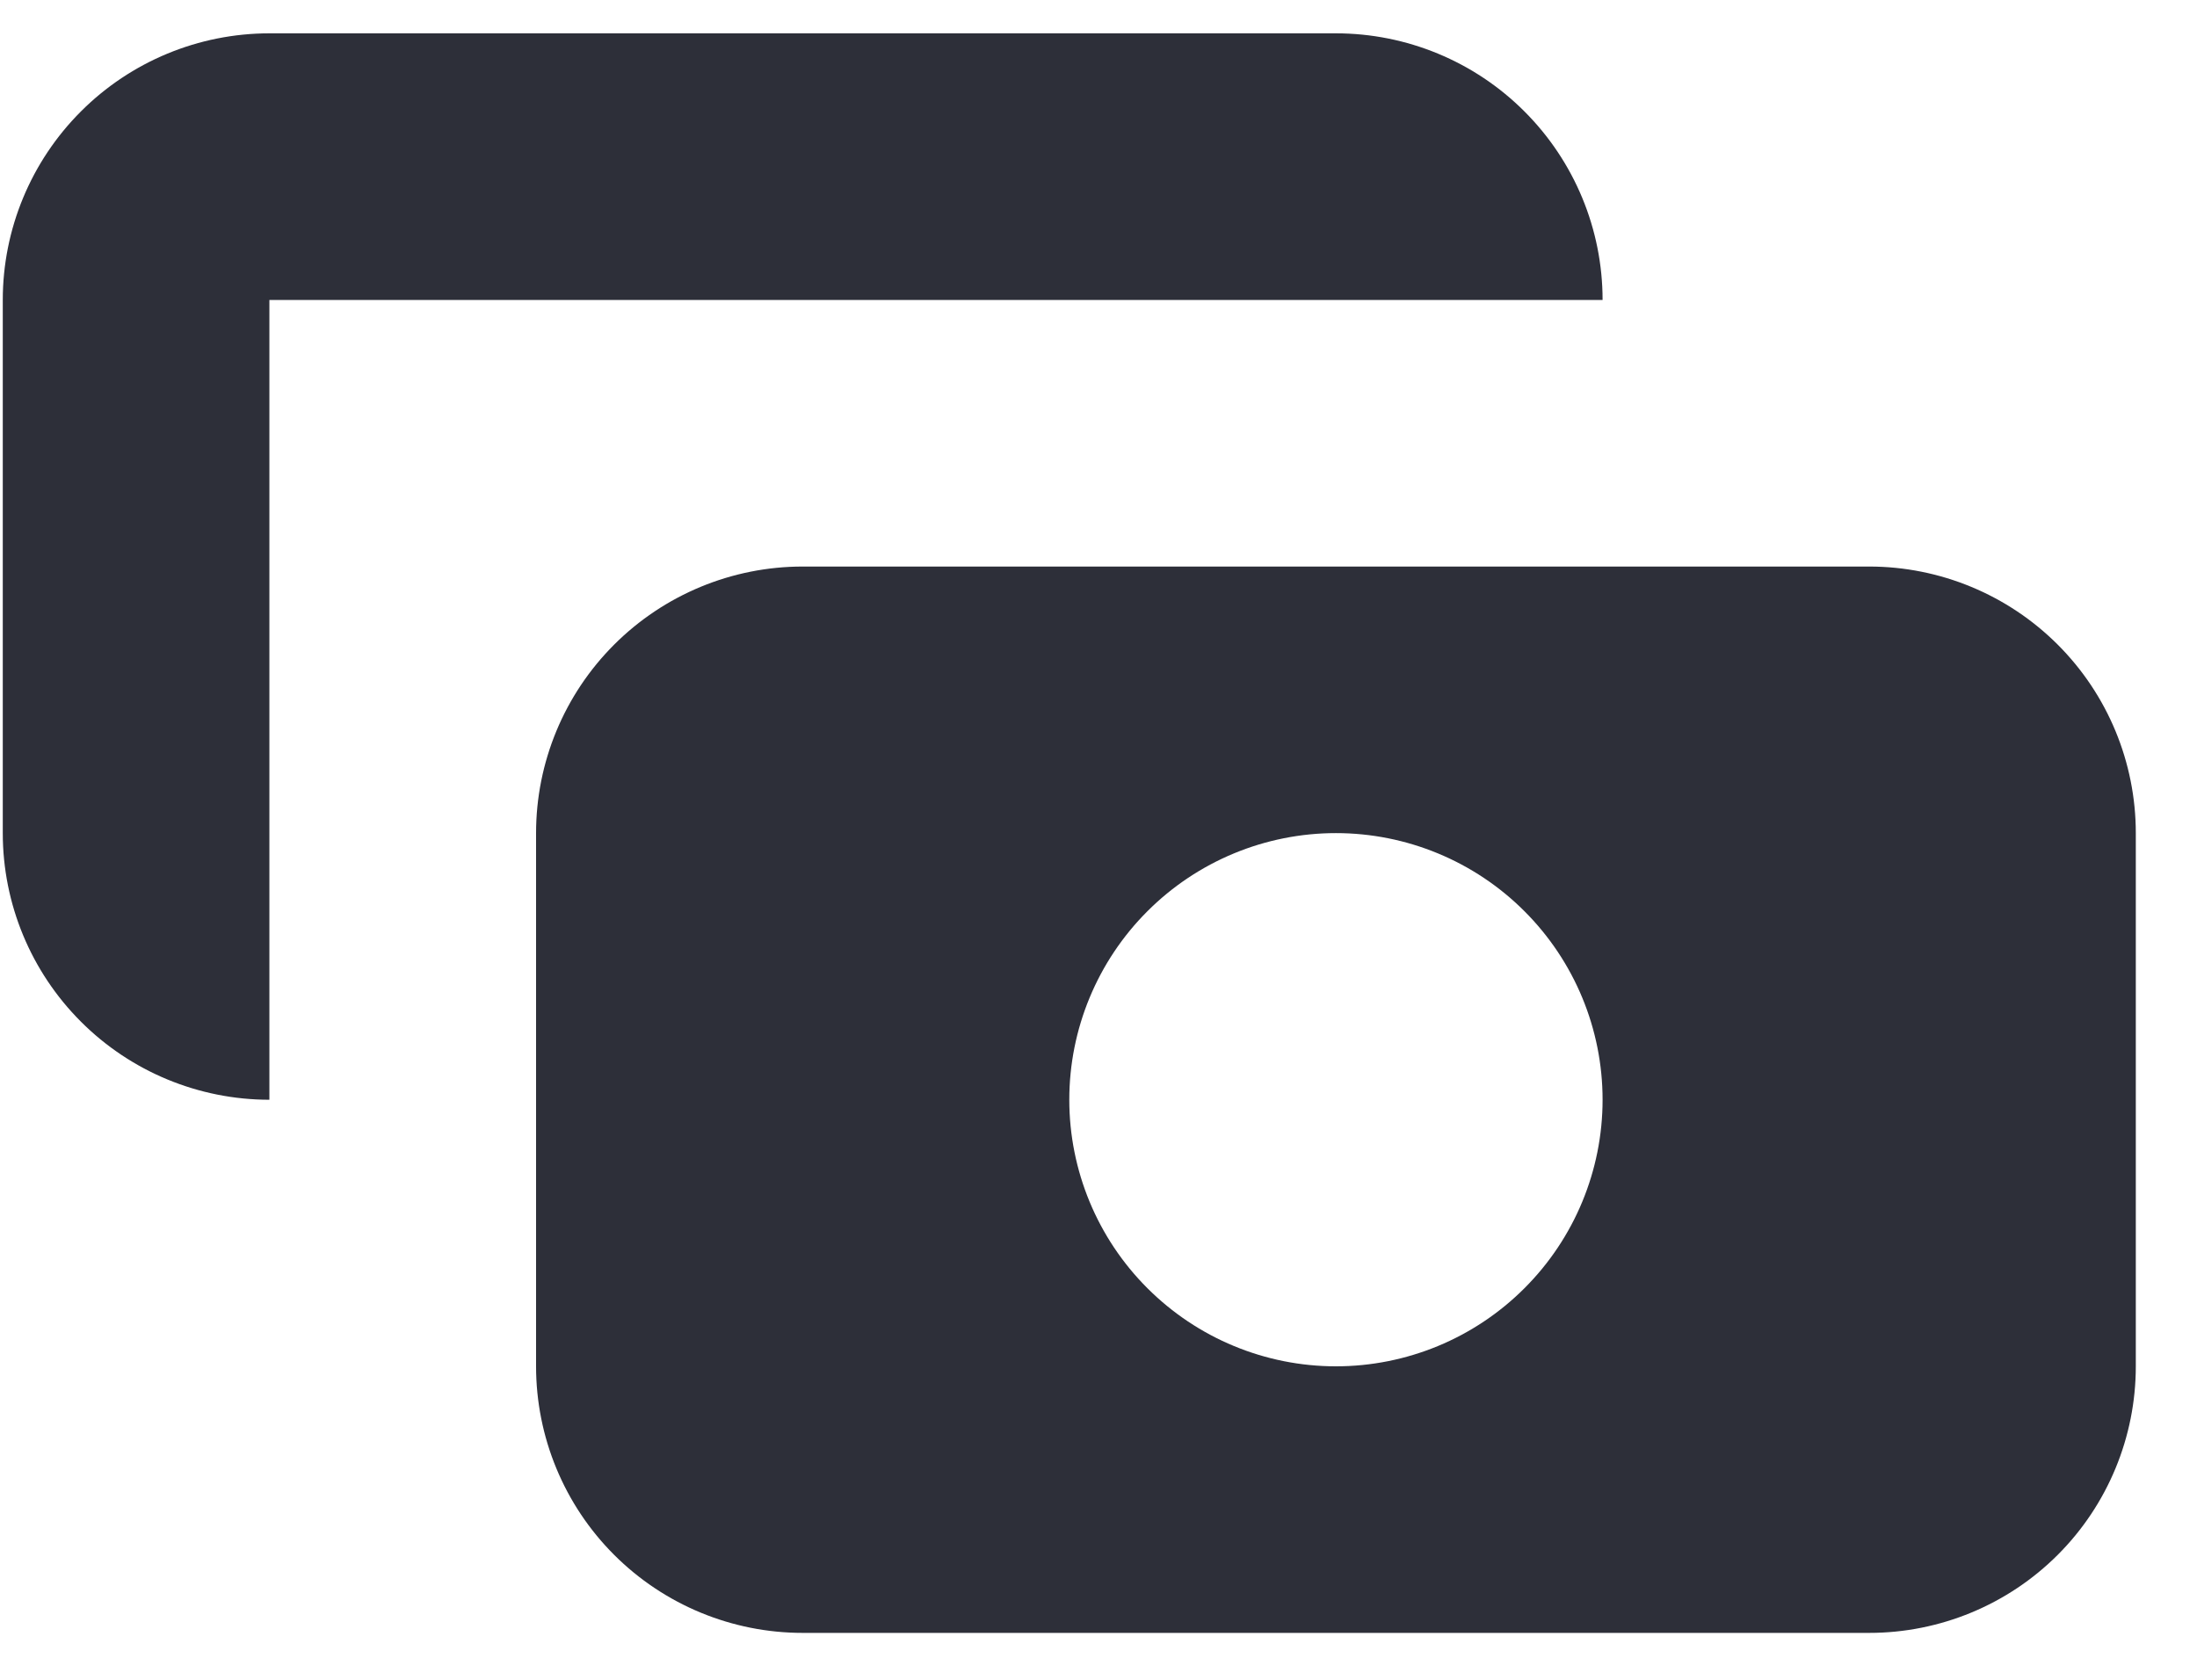
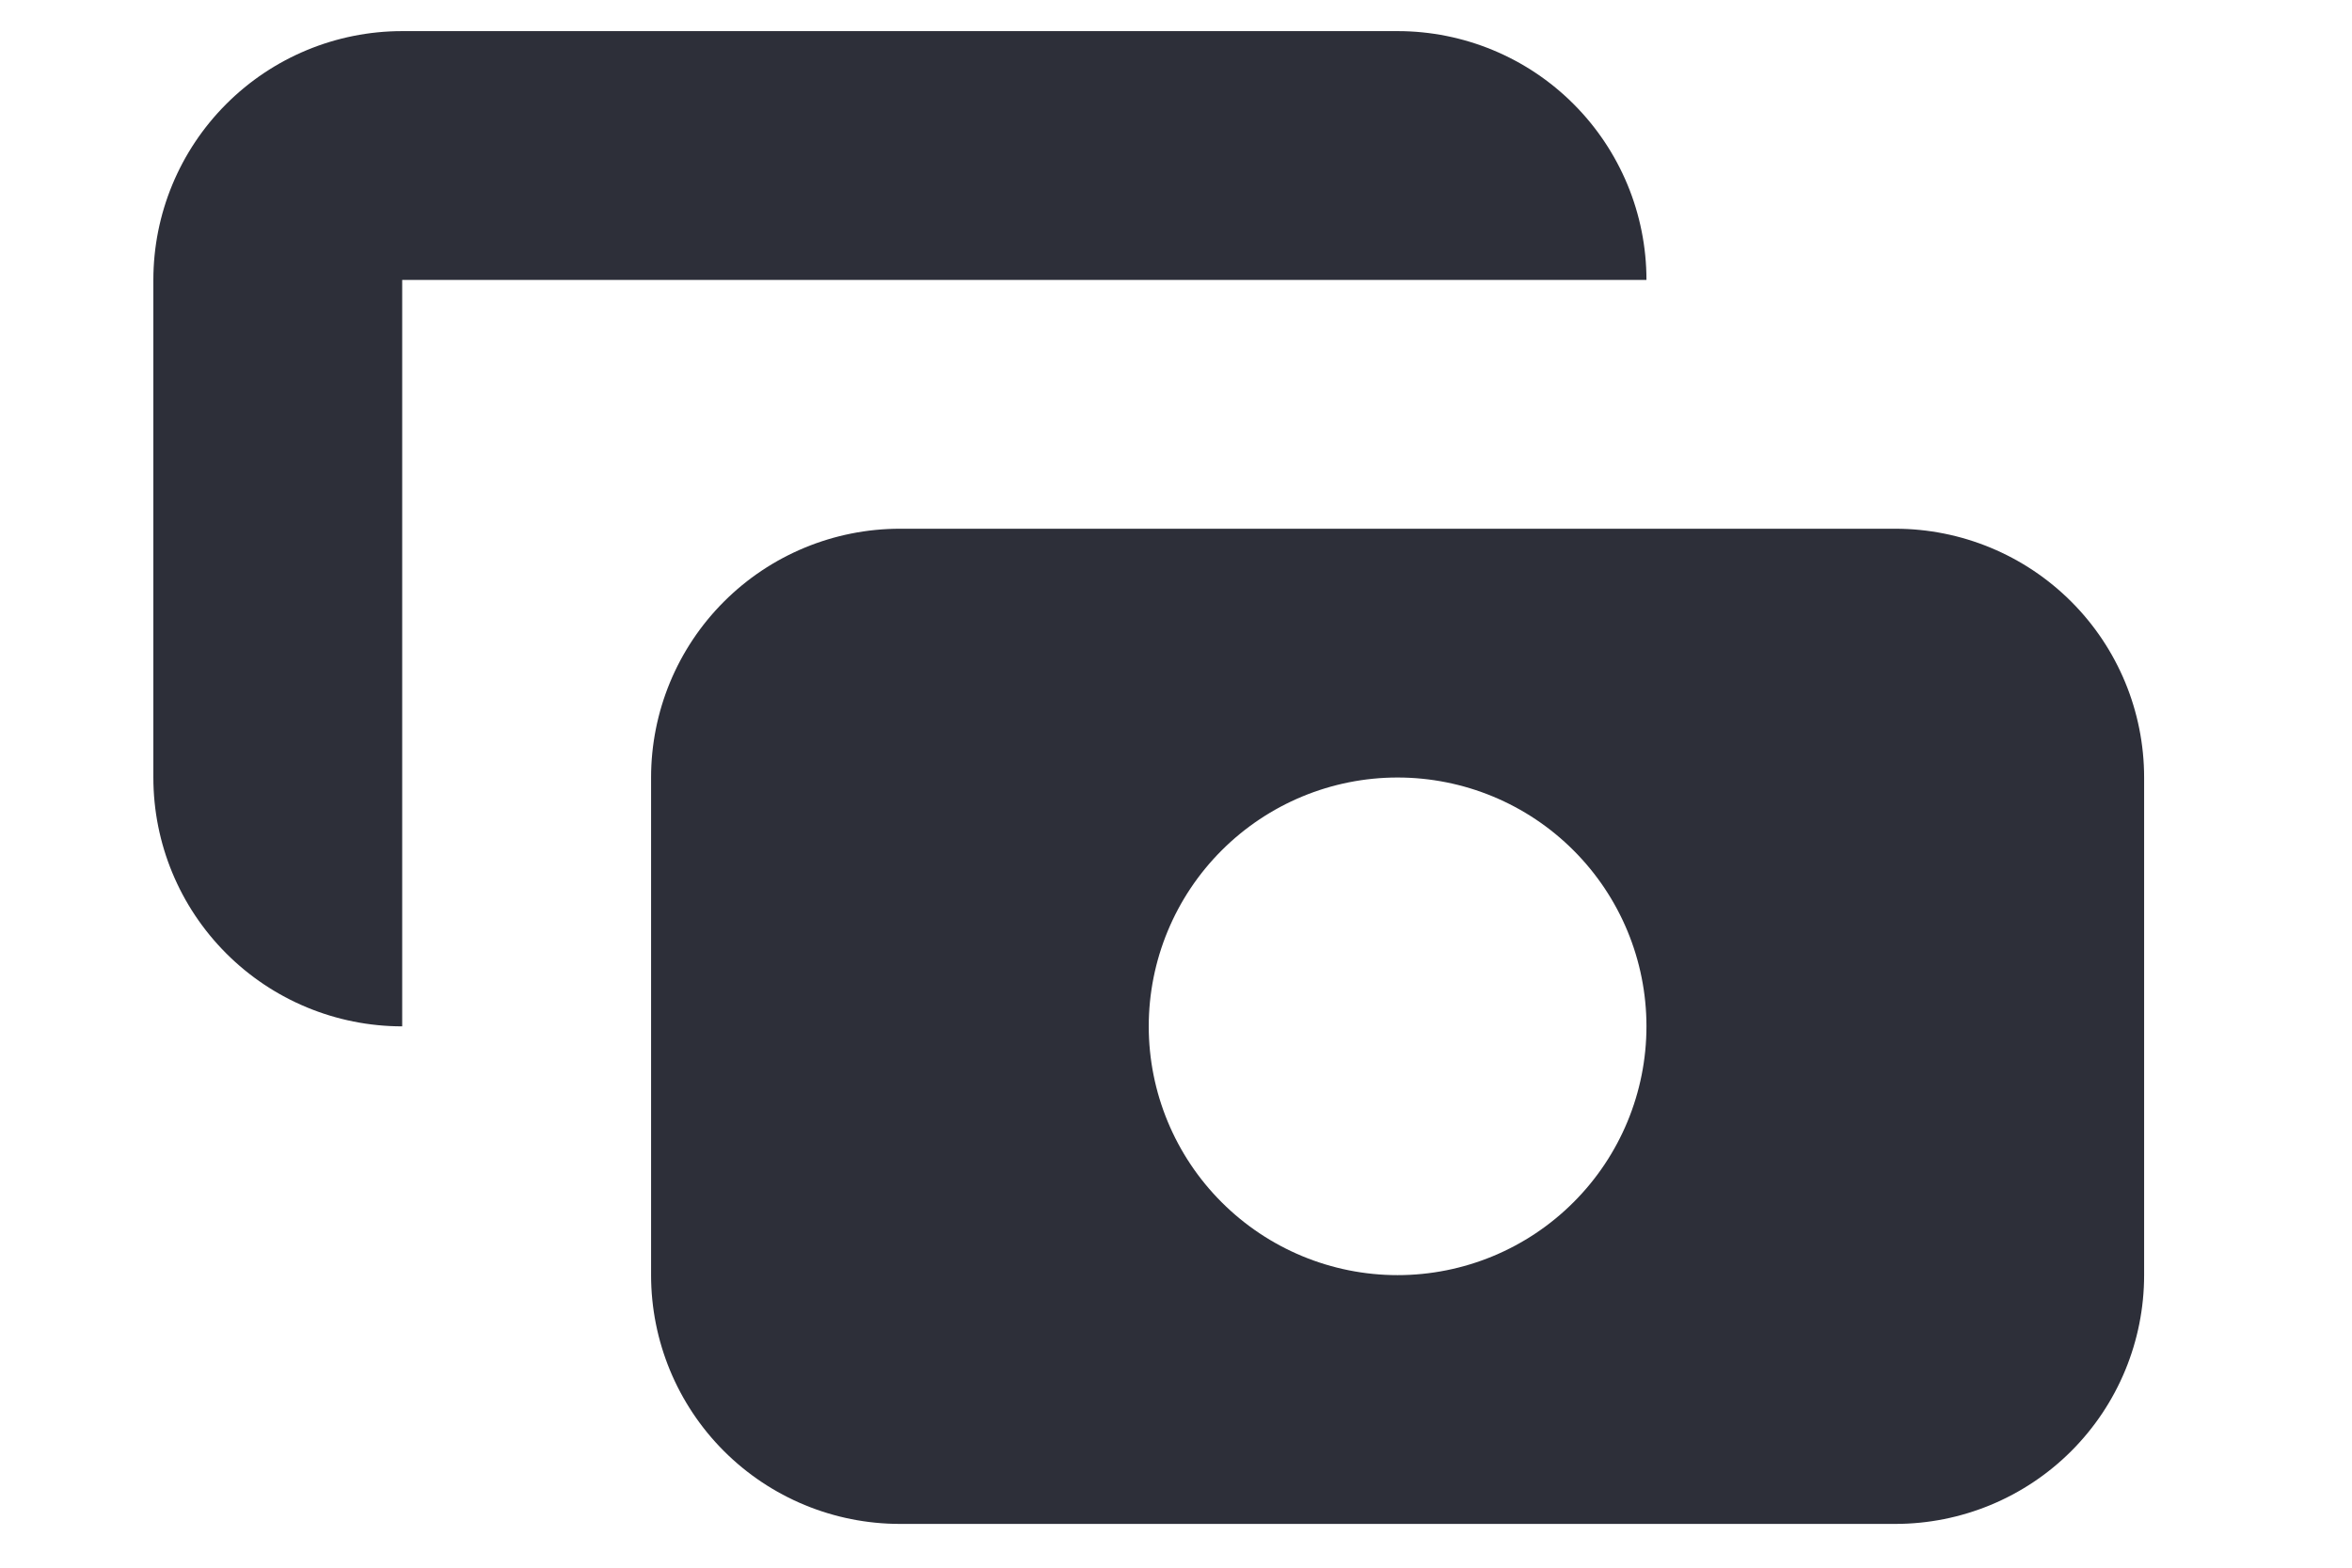
- <svg xmlns="http://www.w3.org/2000/svg" width="34" height="26" viewBox="0 0 34 26" fill="none">
+ <svg xmlns="http://www.w3.org/2000/svg" width="24" height="16" viewBox="0 0 34 26" fill="none">
  <path fill-rule="evenodd" clip-rule="evenodd" d="M4.169 0.516C3.075 0.516 2.025 0.951 1.252 1.725C0.478 2.499 0.043 3.548 0.043 4.643V12.895C0.043 13.99 0.478 15.039 1.252 15.813C2.025 16.587 3.075 17.022 4.169 17.022V4.643H24.801C24.801 3.548 24.366 2.499 23.592 1.725C22.819 0.951 21.769 0.516 20.674 0.516H4.169ZM8.296 12.895C8.296 11.801 8.73 10.752 9.504 9.978C10.278 9.204 11.328 8.769 12.422 8.769H28.927C30.021 8.769 31.071 9.204 31.845 9.978C32.619 10.752 33.053 11.801 33.053 12.895V21.148C33.053 22.242 32.619 23.292 31.845 24.066C31.071 24.84 30.021 25.274 28.927 25.274H12.422C11.328 25.274 10.278 24.84 9.504 24.066C8.73 23.292 8.296 22.242 8.296 21.148V12.895ZM20.674 21.148C21.769 21.148 22.819 20.713 23.592 19.939C24.366 19.166 24.801 18.116 24.801 17.022C24.801 15.927 24.366 14.878 23.592 14.104C22.819 13.33 21.769 12.895 20.674 12.895C19.58 12.895 18.531 13.33 17.757 14.104C16.983 14.878 16.548 15.927 16.548 17.022C16.548 18.116 16.983 19.166 17.757 19.939C18.531 20.713 19.58 21.148 20.674 21.148Z" fill="#2D2F39" />
</svg>
